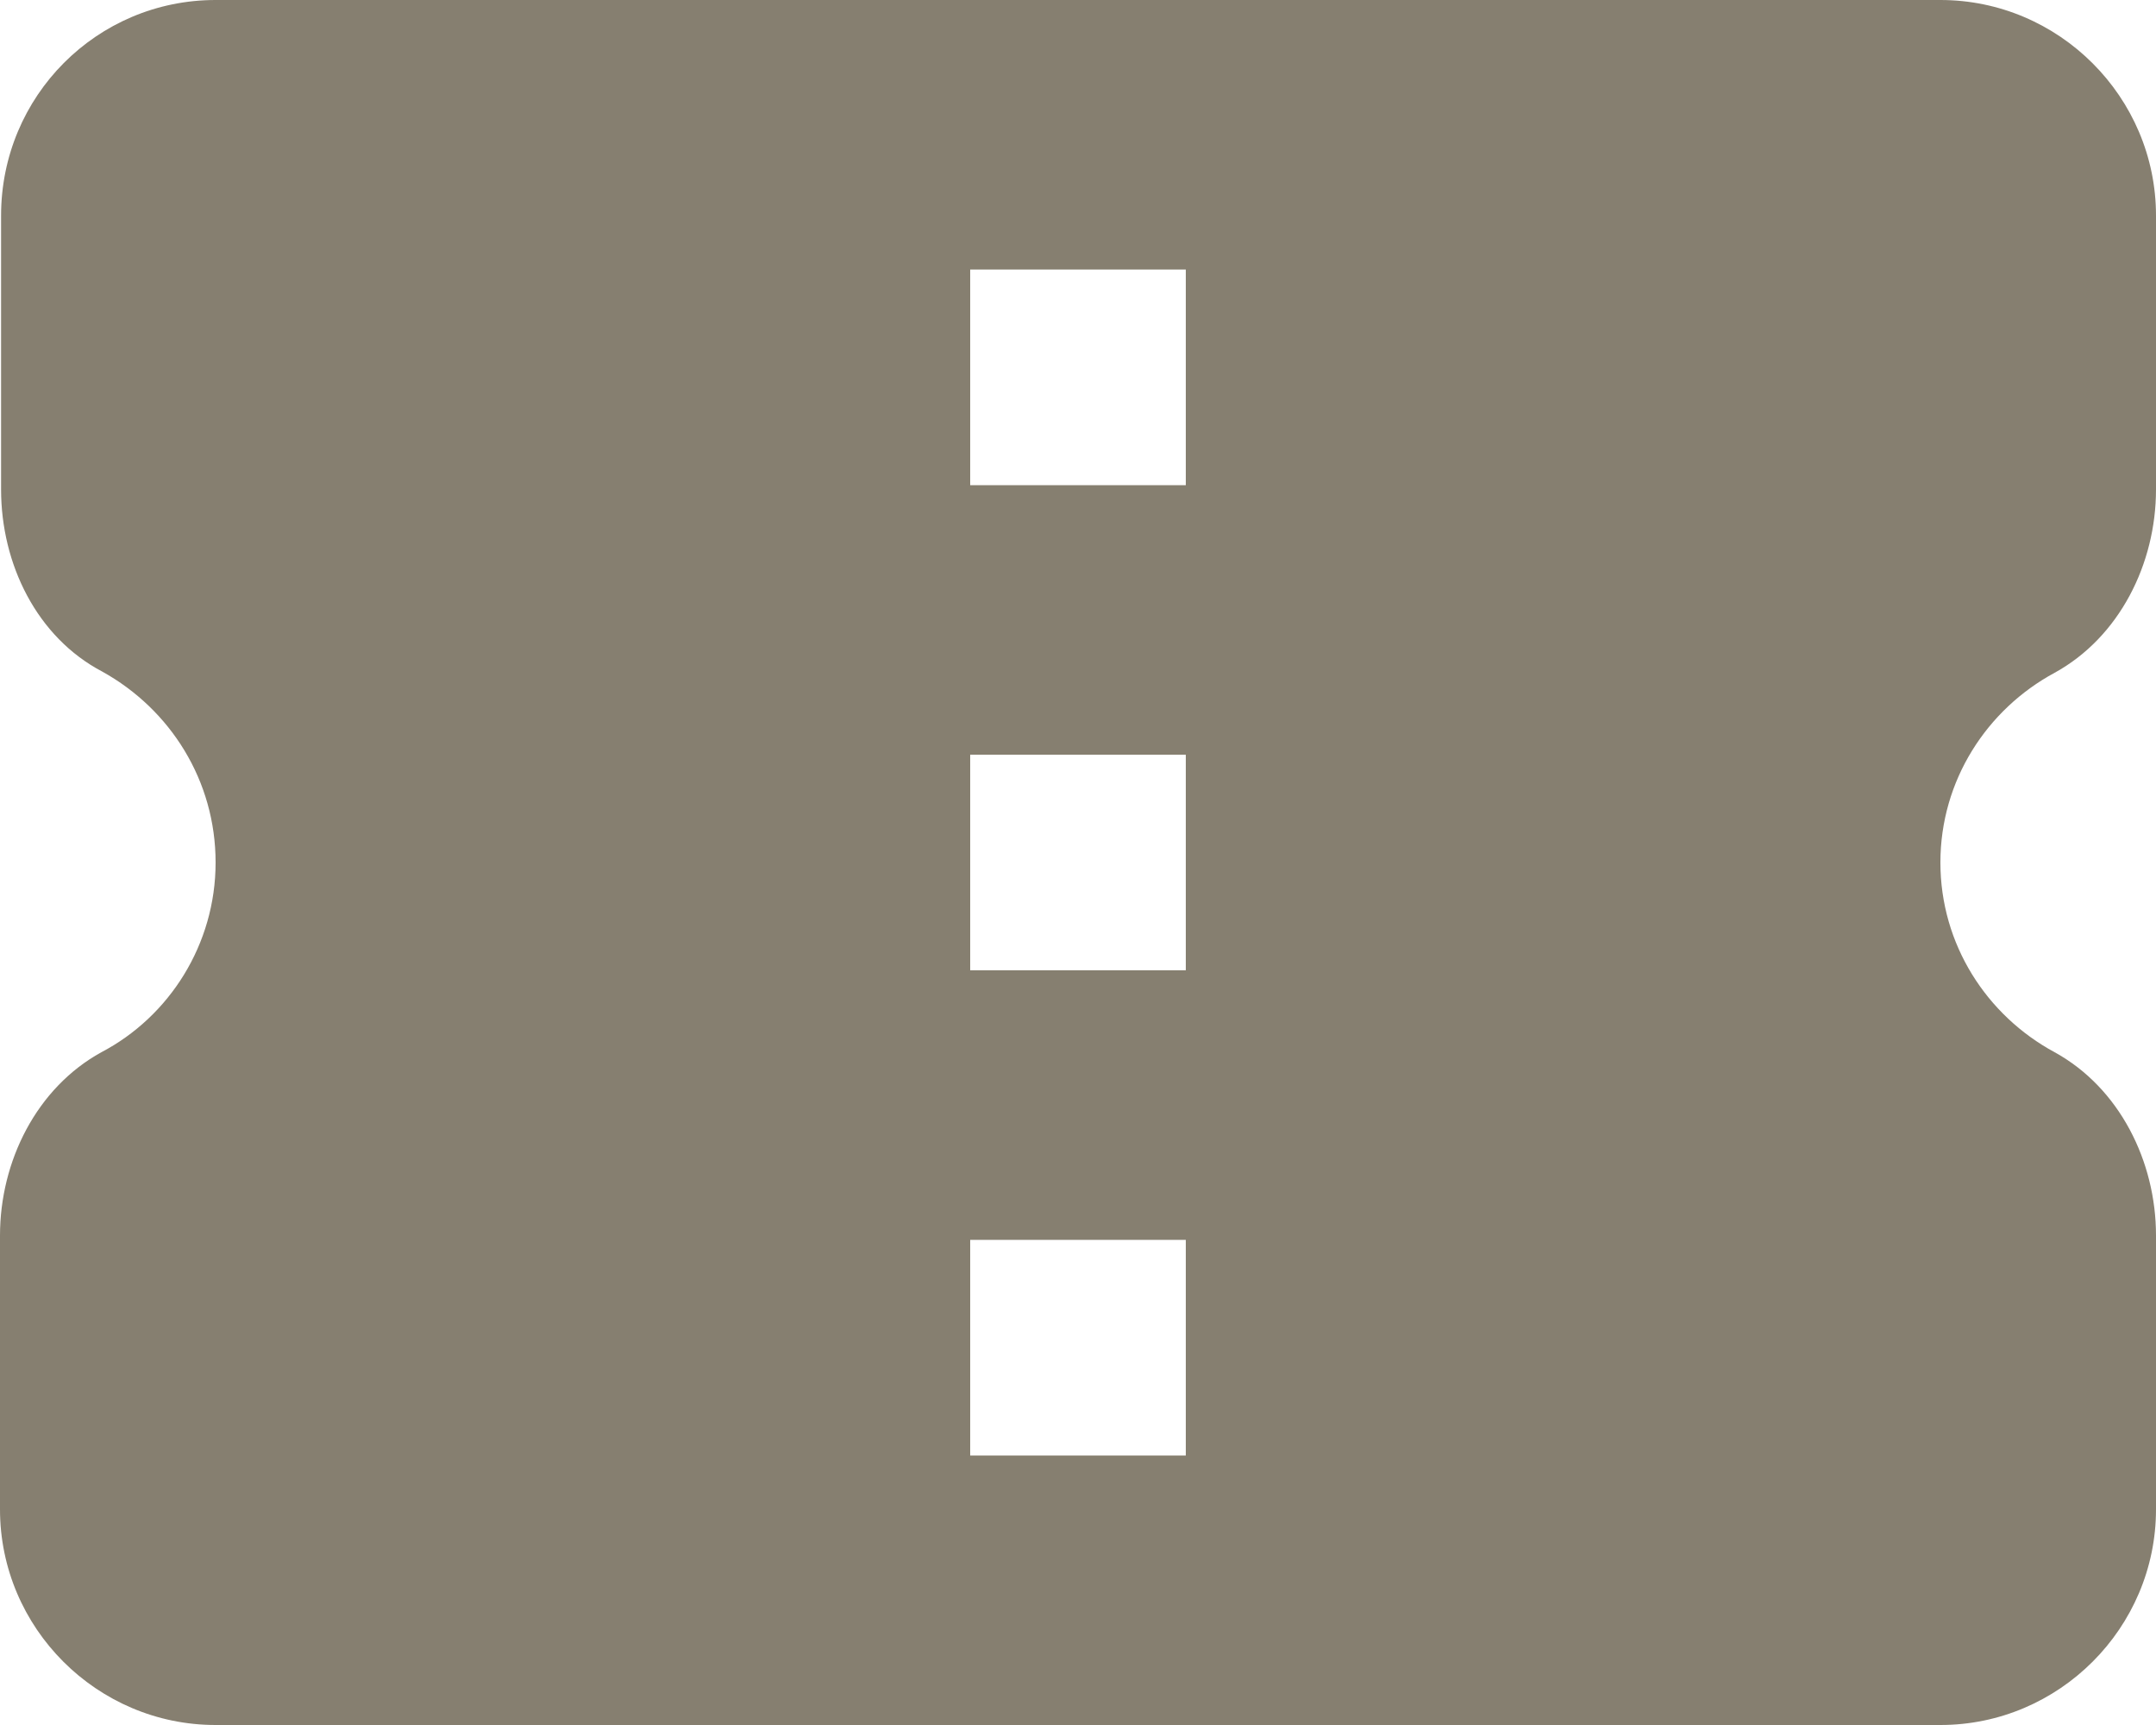
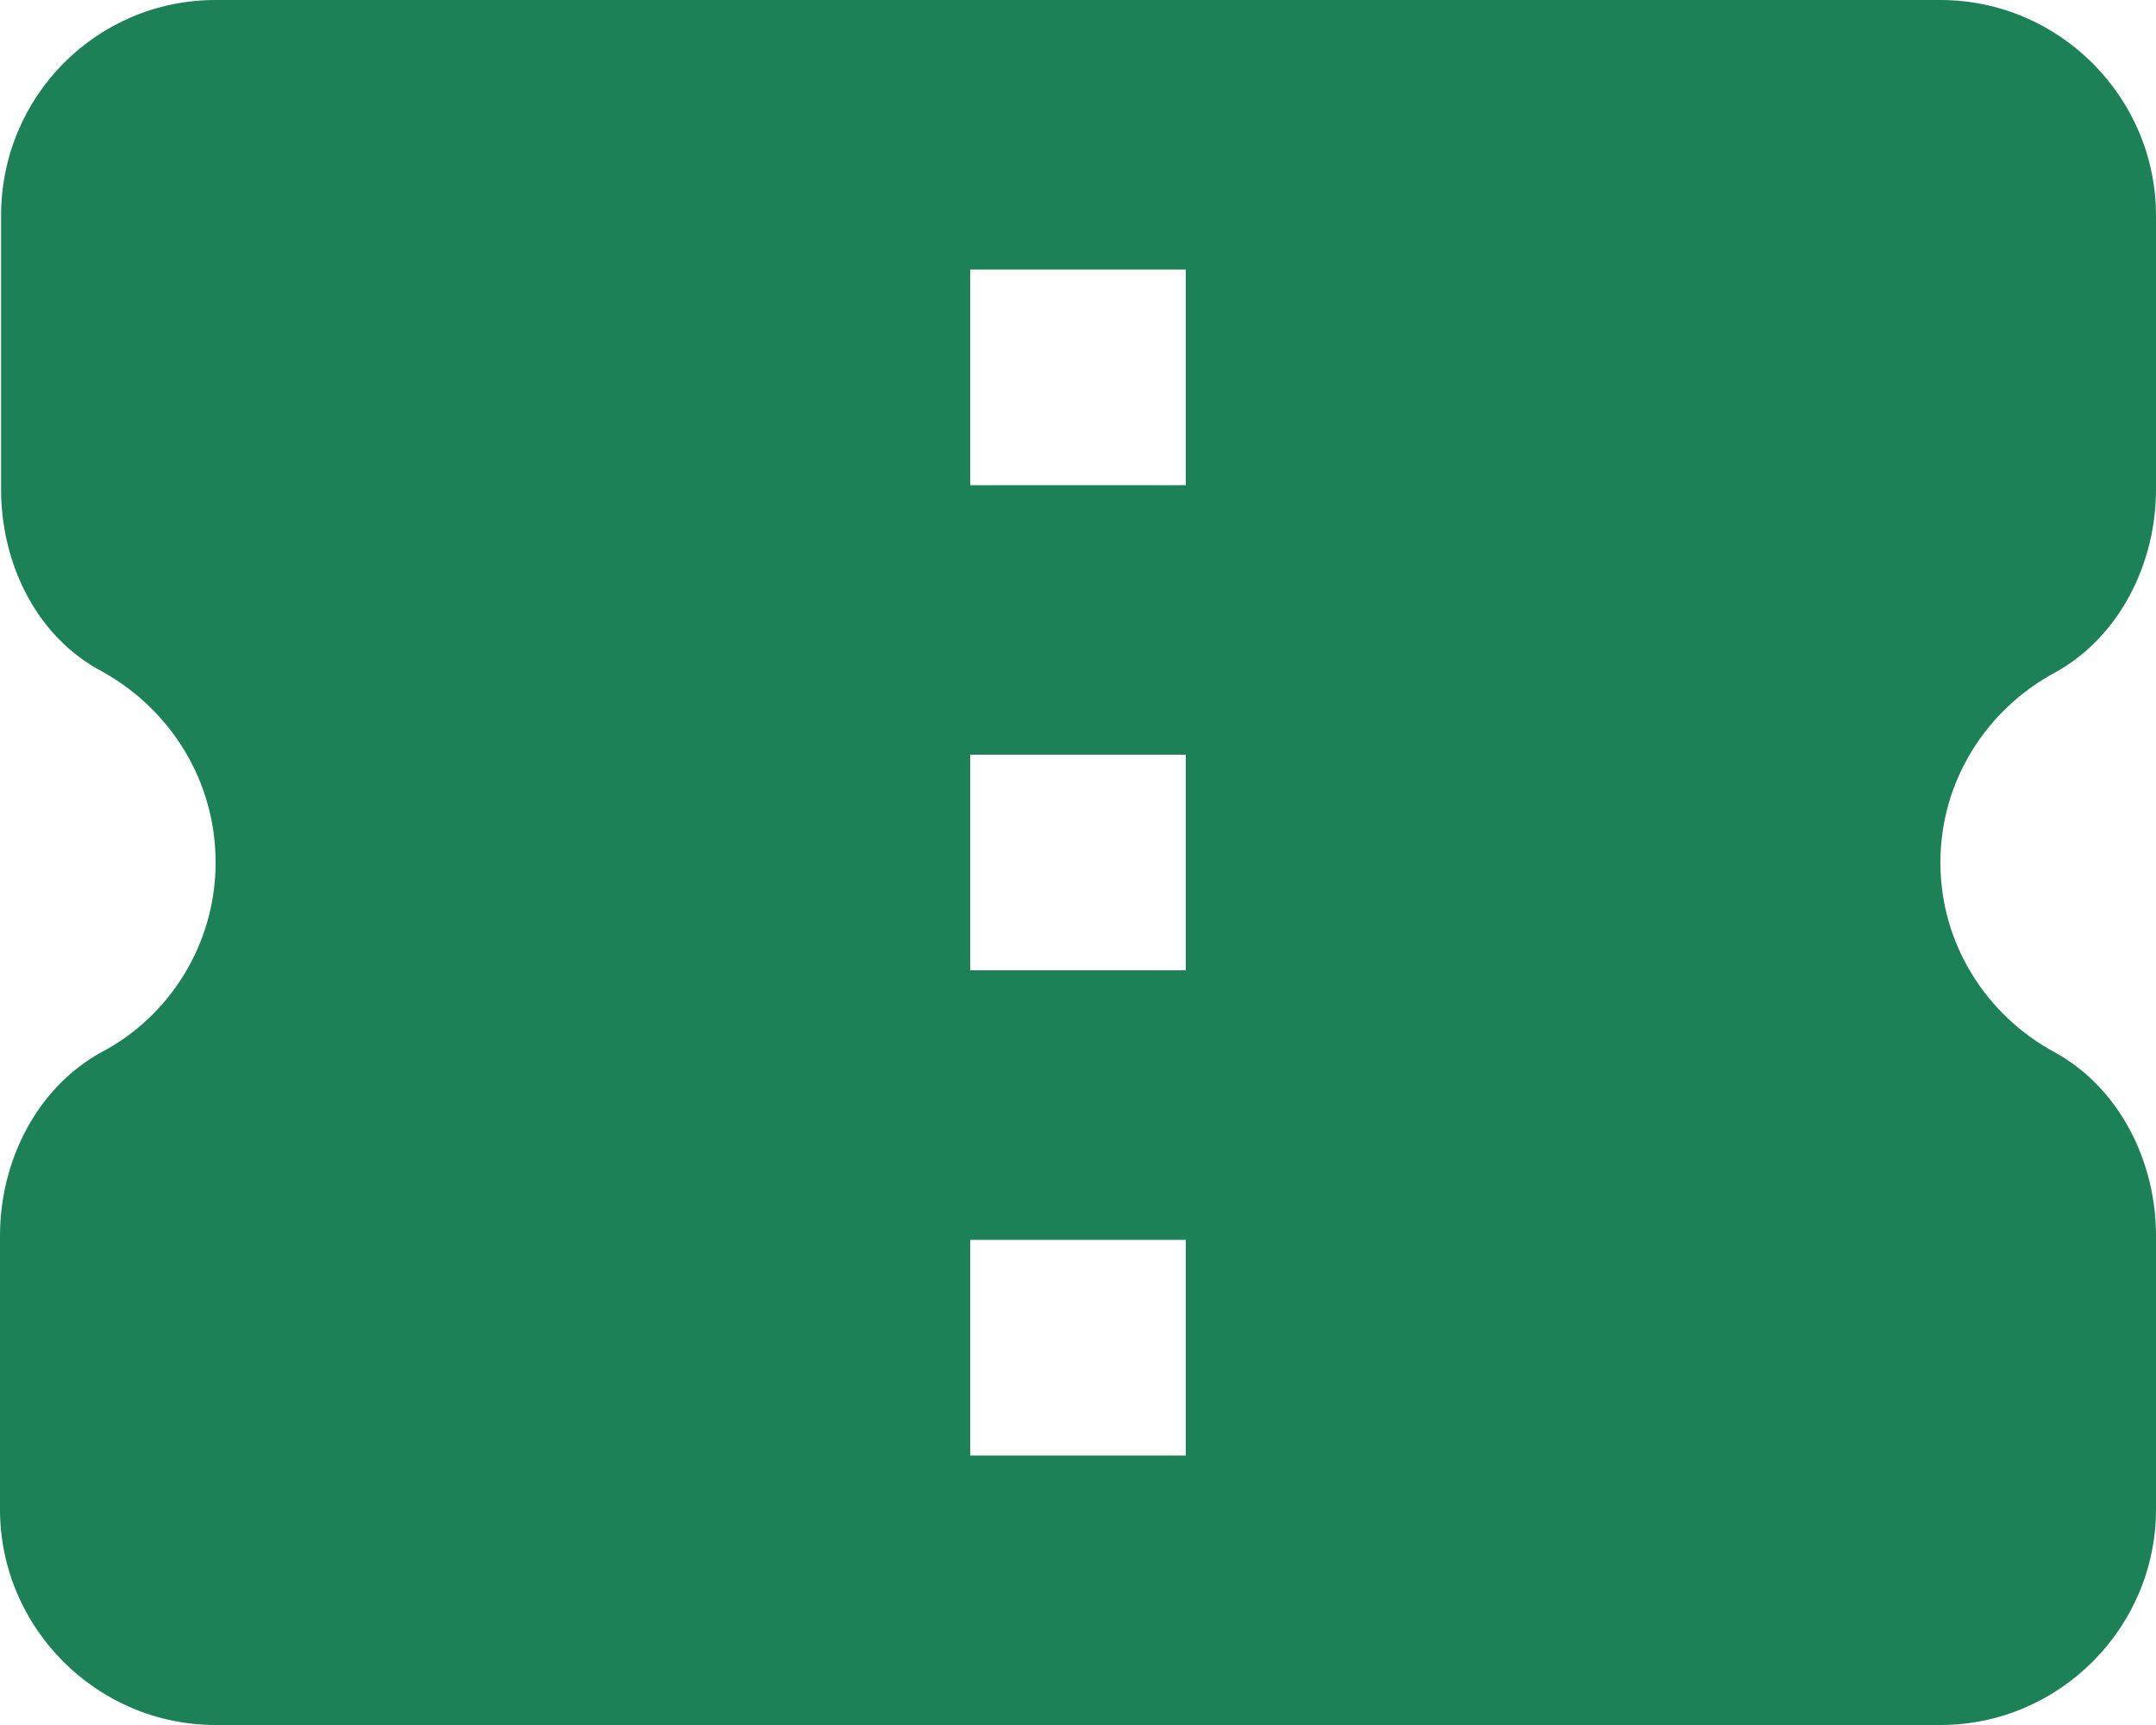
<svg xmlns="http://www.w3.org/2000/svg" width="20" height="16" viewBox="0 0 20 16" fill="none">
-   <path d="M20 4.54V2C20 0.9 19.1 0 18 0H2C0.9 0 0.01 0.89 0.01 2V4.54C0.01 5.23 0.34 5.91 0.95 6.23C1.58 6.58 2 7.24 2 8C2 8.76 1.57 9.43 0.94 9.76C0.34 10.09 0 10.77 0 11.46V14C0 15.1 0.9 16 2 16H18C19.1 16 20 15.1 20 14V11.46C20 10.77 19.66 10.09 19.06 9.76C18.43 9.42 18 8.76 18 8C18 7.24 18.43 6.58 19.06 6.24C19.66 5.91 20 5.23 20 4.54V4.54ZM11 13.5H9V11.5H11V13.5ZM11 9H9V7H11V9ZM11 4.5H9V2.5H11V4.5Z" fill="#867F70" />
+   <path d="M20 4.54V2C20 0.9 19.1 0 18 0H2C0.9 0 0.01 0.89 0.01 2V4.54C0.01 5.23 0.34 5.91 0.95 6.23C1.58 6.58 2 7.24 2 8C2 8.76 1.57 9.43 0.94 9.76C0.34 10.09 0 10.77 0 11.46V14C0 15.1 0.9 16 2 16H18C19.1 16 20 15.1 20 14V11.46C20 10.77 19.66 10.09 19.06 9.76C18.43 9.42 18 8.76 18 8C18 7.24 18.43 6.58 19.06 6.24C19.66 5.91 20 5.23 20 4.54V4.54ZM11 13.5H9V11.5H11V13.5ZM11 9H9V7H11V9ZM11 4.5H9V2.5H11V4.5Z" fill="#1D8158" />
</svg>
